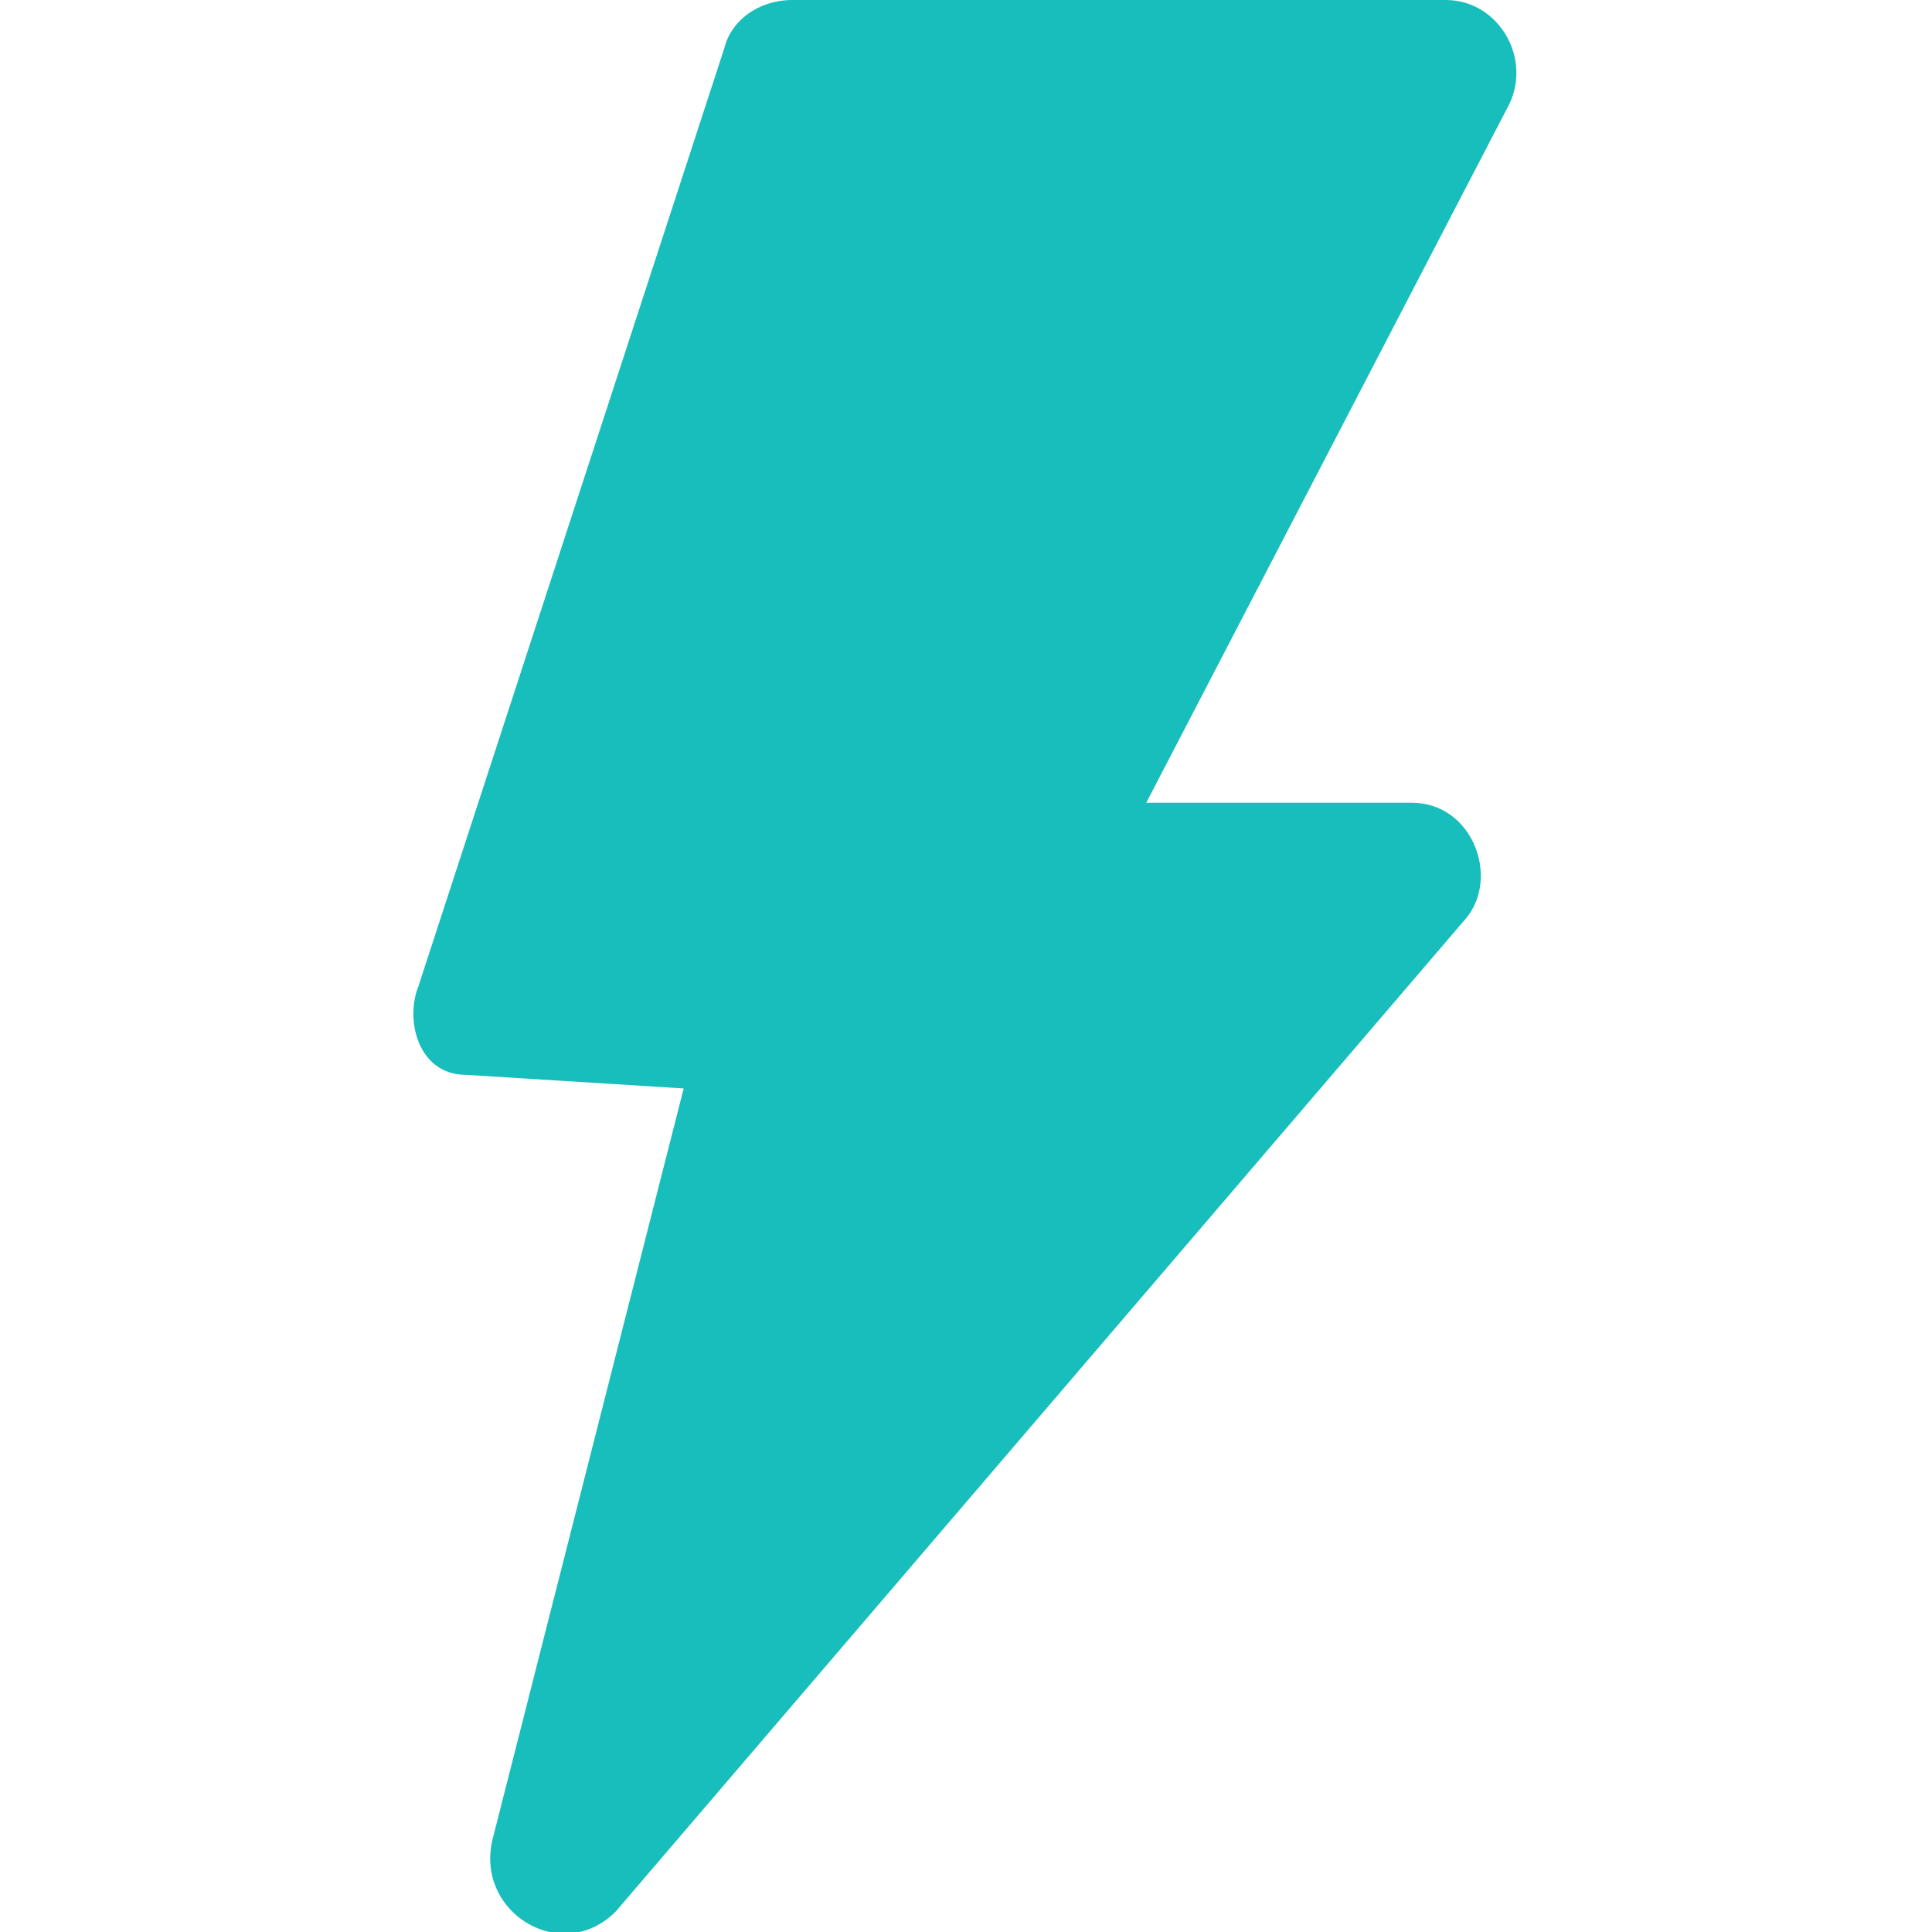
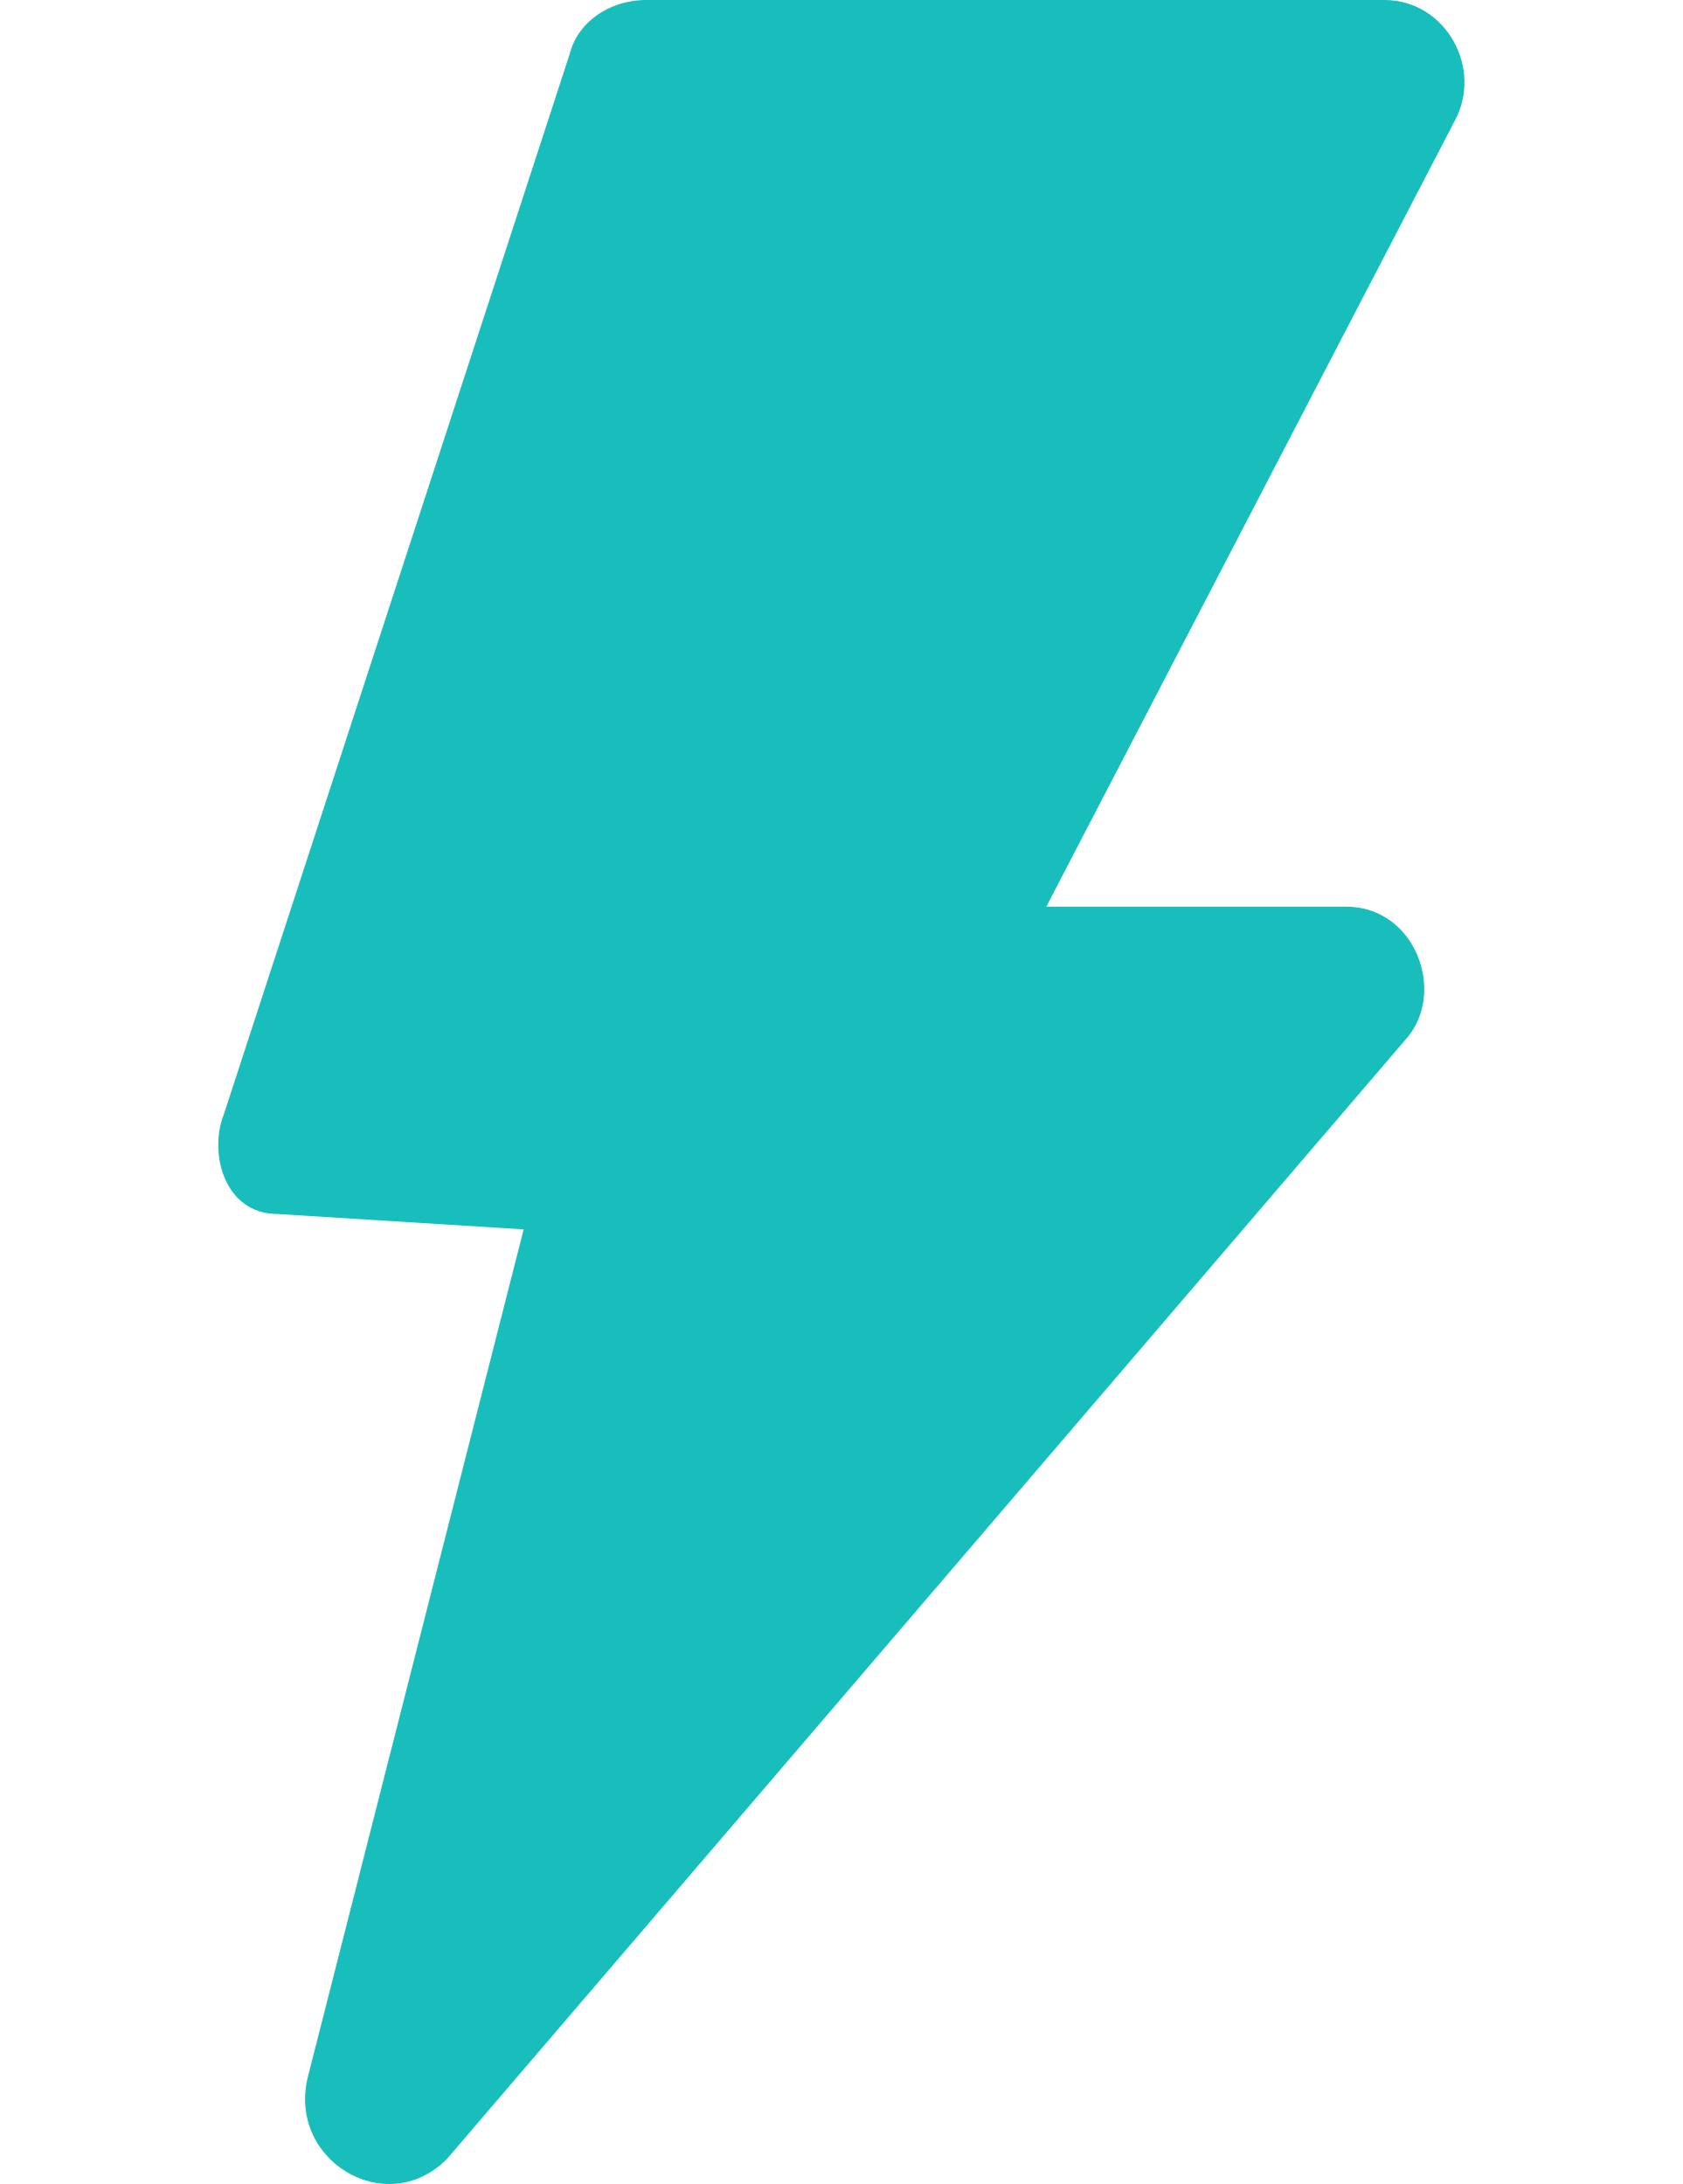
- <svg xmlns="http://www.w3.org/2000/svg" id="svg10" clip-rule="evenodd" fill-rule="evenodd" y="0px" x="0px" viewBox="0 0 163 284" style="shape-rendering:geometricPrecision;text-rendering:geometricPrecision;image-rendering:optimizeQuality;" version="1.1" xml:space="preserve" fill="#000000" width="100px" height="100px">
+ <svg xmlns="http://www.w3.org/2000/svg" id="svg10" y="0px" x="0px" viewBox="0 0 125.661 284.242" style="clip-rule:evenodd;fill:#000000;fill-rule:evenodd;image-rendering:optimizeQuality;shape-rendering:geometricPrecision;text-rendering:geometricPrecision" version="1.1" xml:space="preserve" width="77.093" height="100.085">
  <defs id="defs4">
    <style id="style2" type="text/css">
   
    .fil0 {fill:#000000}
   
  </style>
  </defs>
-   <g style="fill:#17bebb;fill-opacity:1" id="g8">
-     <path style="fill:#17bebb;fill-opacity:1" id="path6" d="M8 158l32 2 -28 110c-3,11 10,19 18,11l125 -146c5,-6 1,-17 -8,-17l-39 0 53 -102c4,-7 -1,-16 -9,-16l-96 0c-5,0 -9,3 -10,7l-45 138c-2,5 0,13 7,13z" class="fil0" />
+   <g style="fill:#17bebb;fill-opacity:1" id="g8" transform="translate(-18.50593)">
+     <path style="fill:#17bebb;fill-opacity:1" id="path6" d="m 8,158 32,2 -28,110 c -3,11 10,19 18,11 L 155,135 c 5,-6 1,-17 -8,-17 H 108 L 161,16 C 165,9 160,0 152,0 H 56 C 51,0 47,3 46,7 L 1,145 c -2,5 0,13 7,13 z" class="fil0" />
  </g>
</svg>
